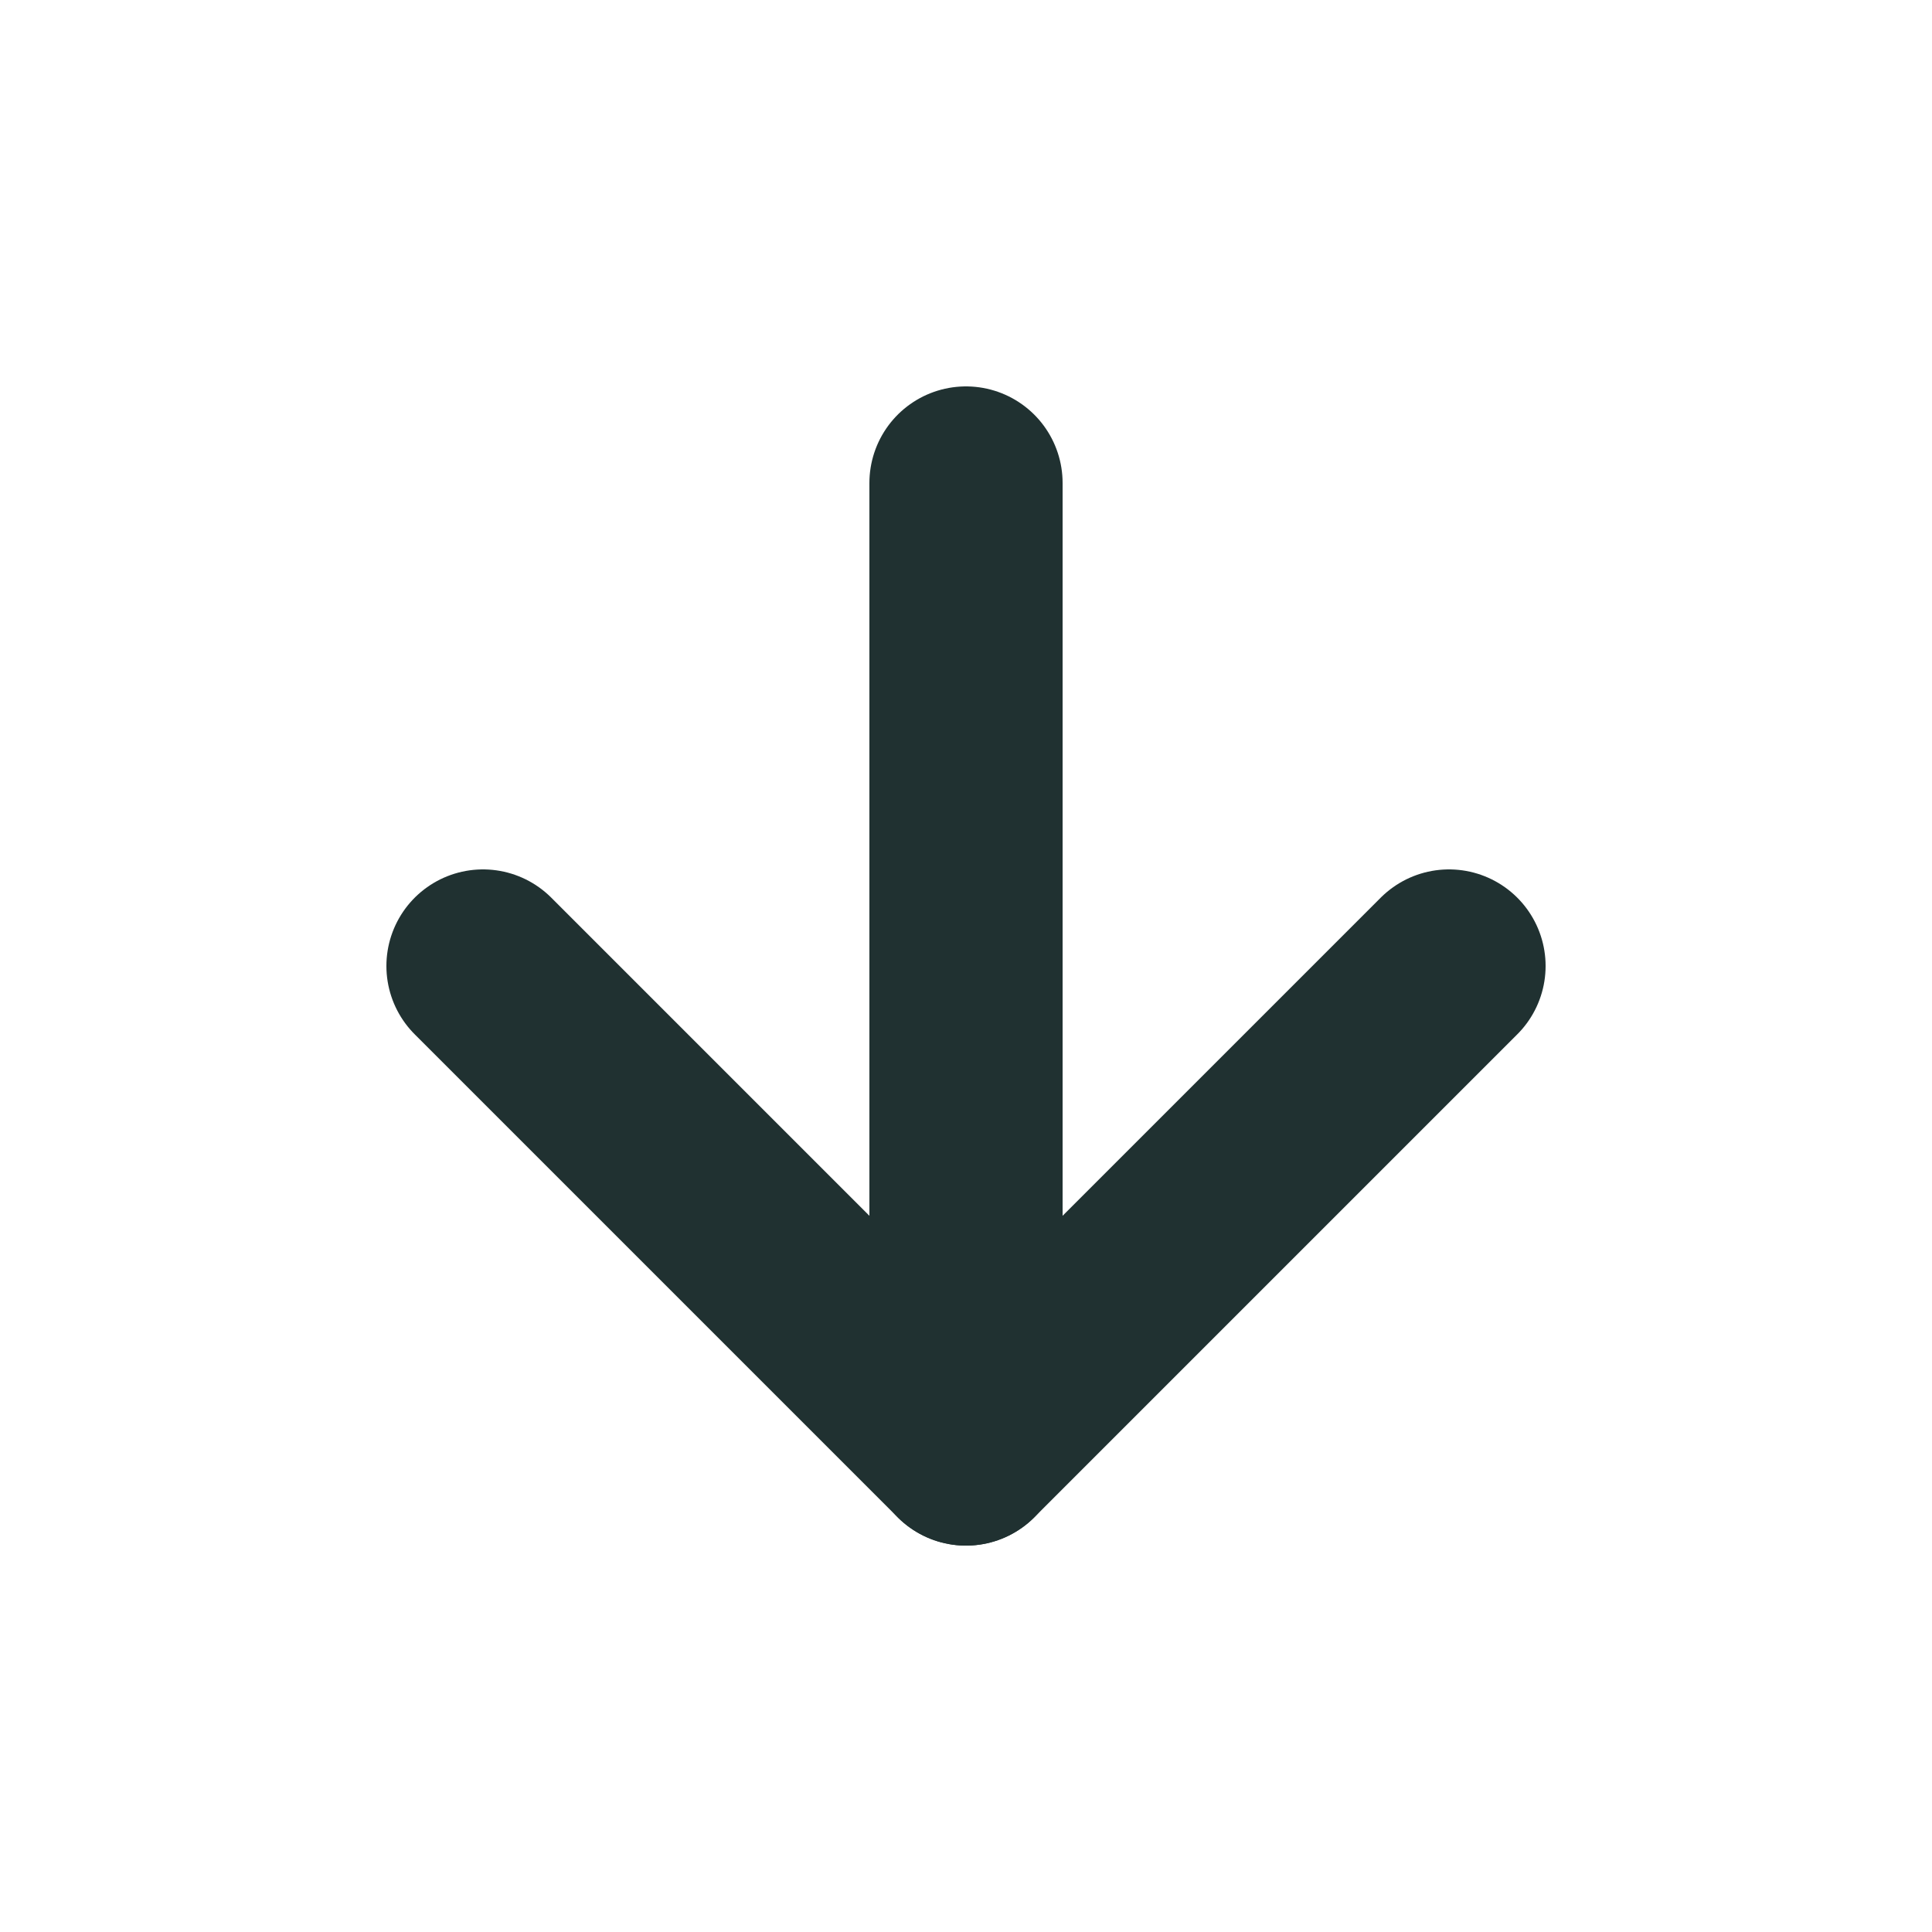
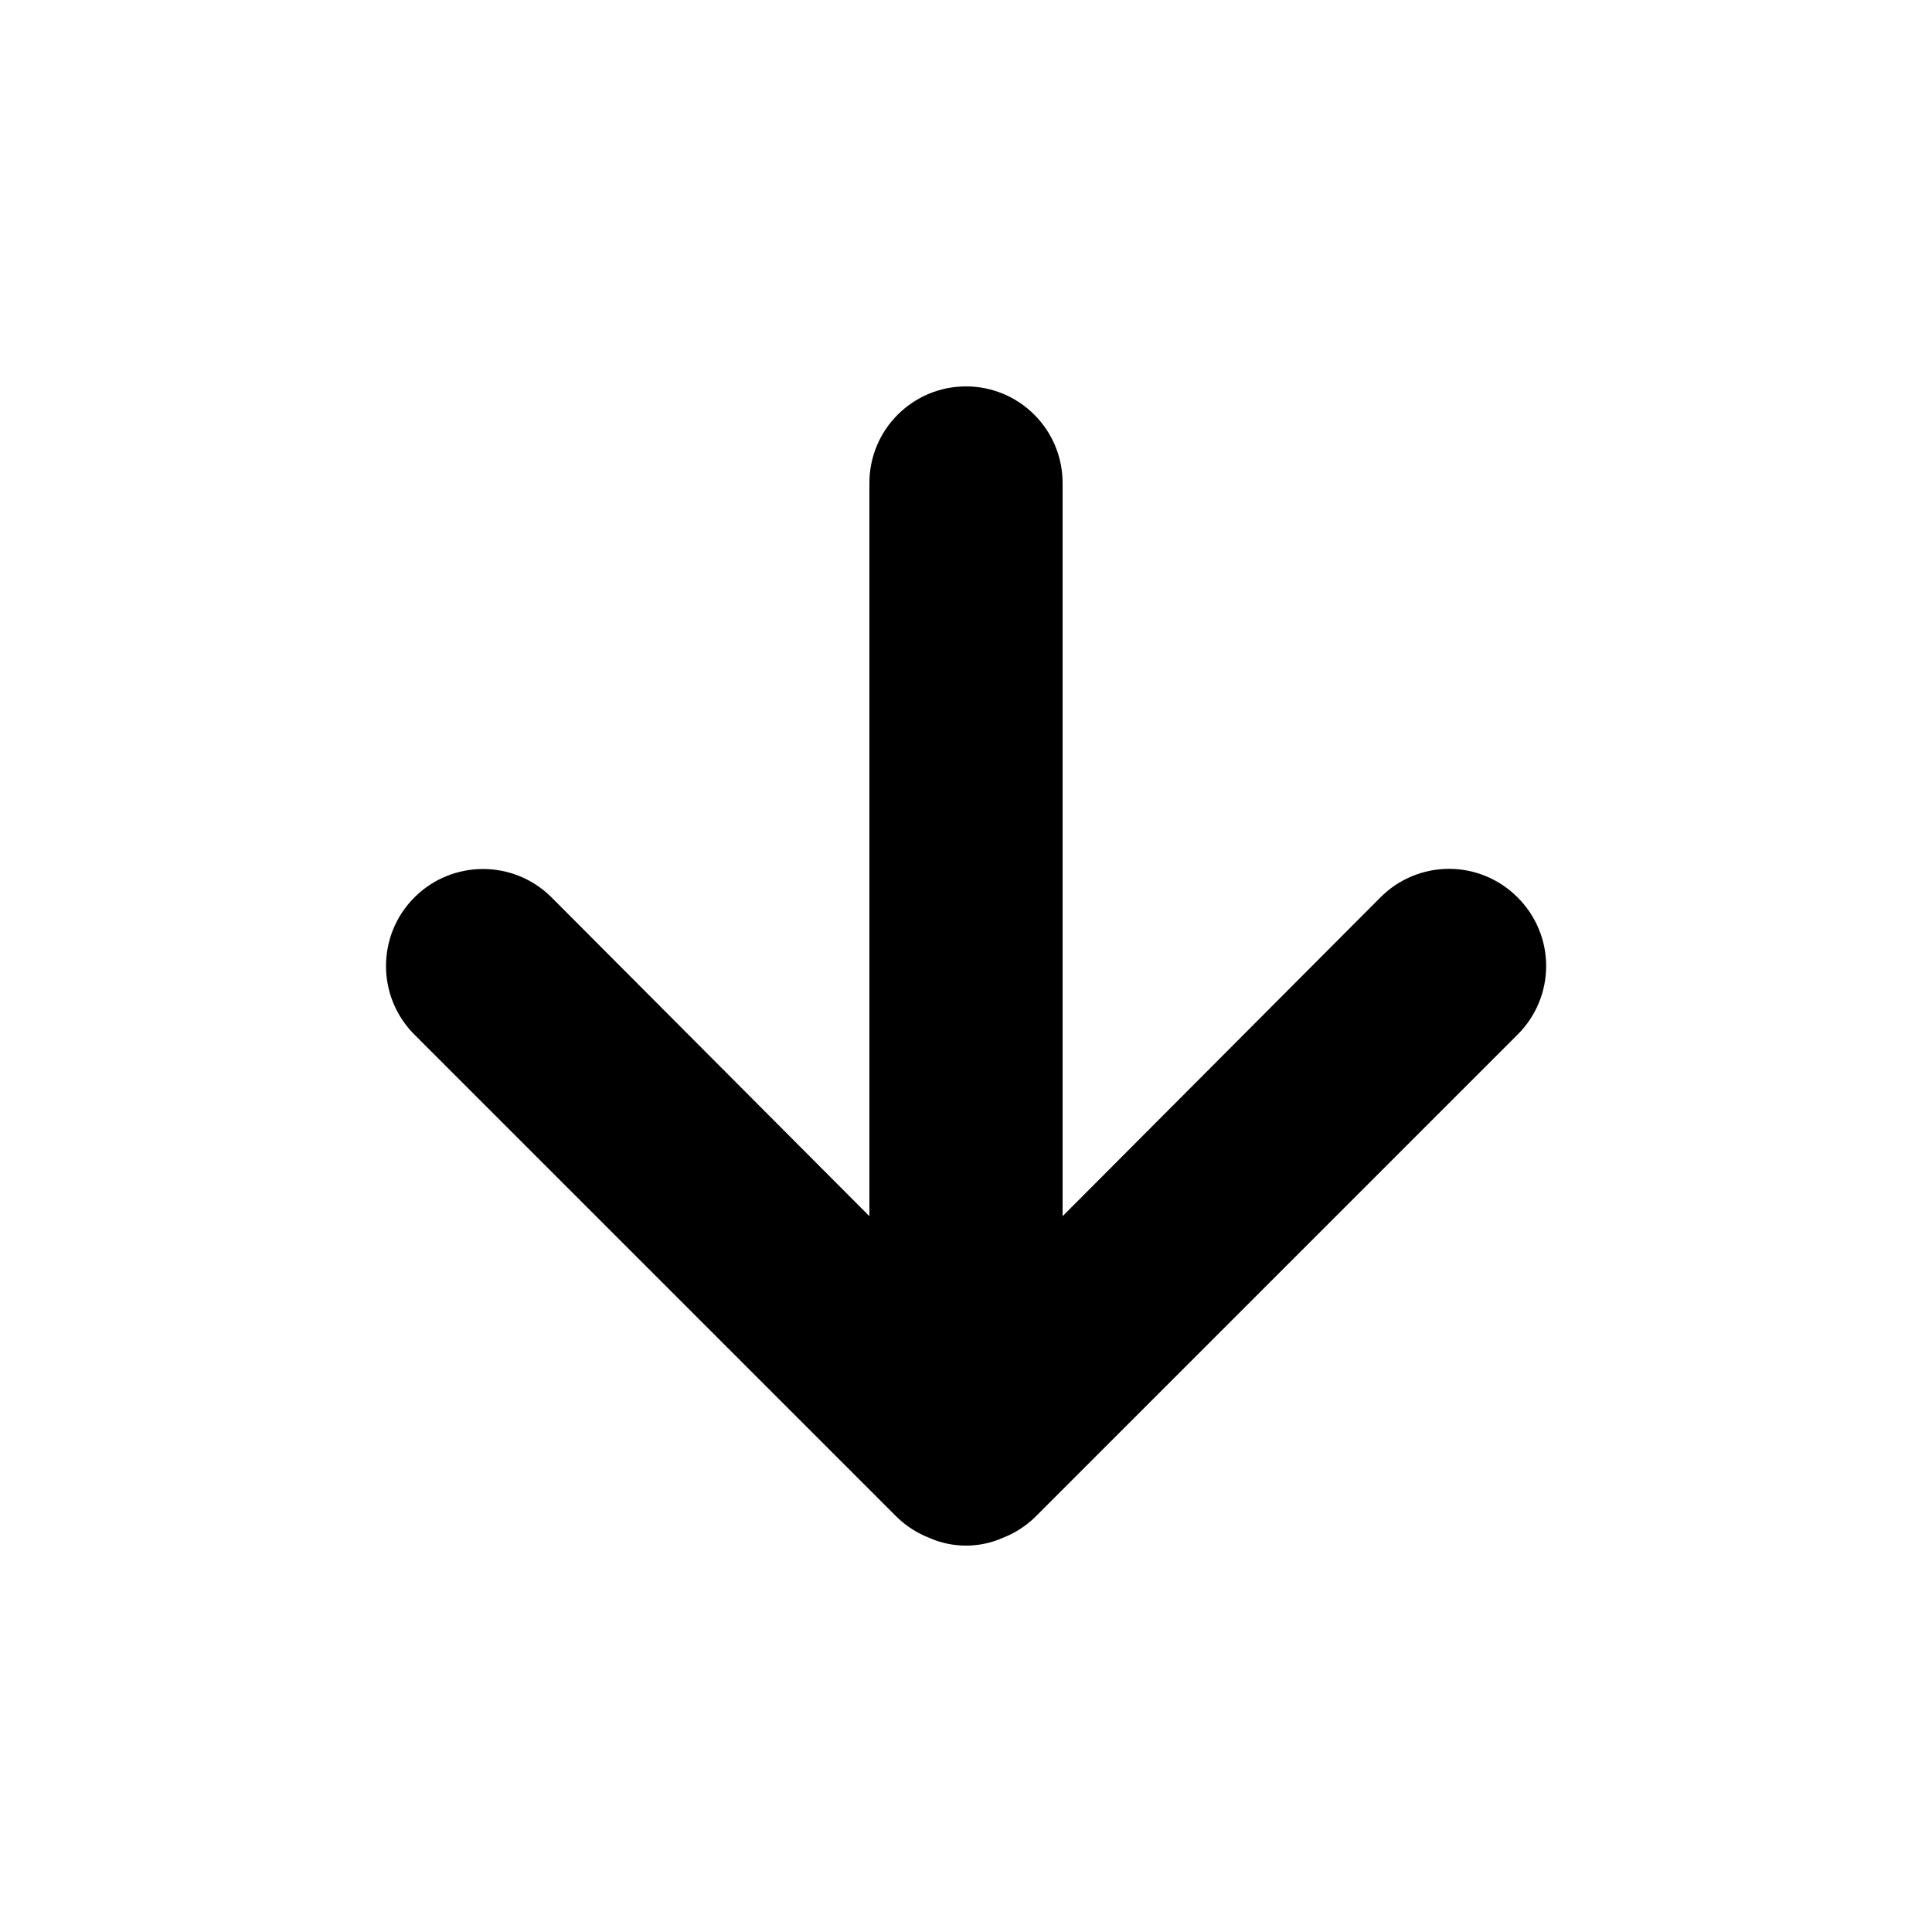
<svg xmlns="http://www.w3.org/2000/svg" viewBox="0 0 20 20">
-   <g fill="none" stroke="#203131" stroke-linecap="round" stroke-linejoin="round" class="stroke" stroke-width="2">
-     <path d="m5 10 5 5 5-5" />
-     <path d="m10 15v-10" />
-   </g>
+   <path id="scroll-down" d="m15.71 9.29a1 1 0 0 0 -1.42 0l-3.29 3.3v-7.59a1 1 0 0 0 -2 0v7.59l-3.29-3.3a1 1 0 0 0 -1.42 1.42l5 5a1 1 0 0 0 .33.21.94.94 0 0 0 .76 0 1 1 0 0 0 .33-.21l5-5a1 1 0 0 0 0-1.42z" fill="currentColor" />
</svg>
